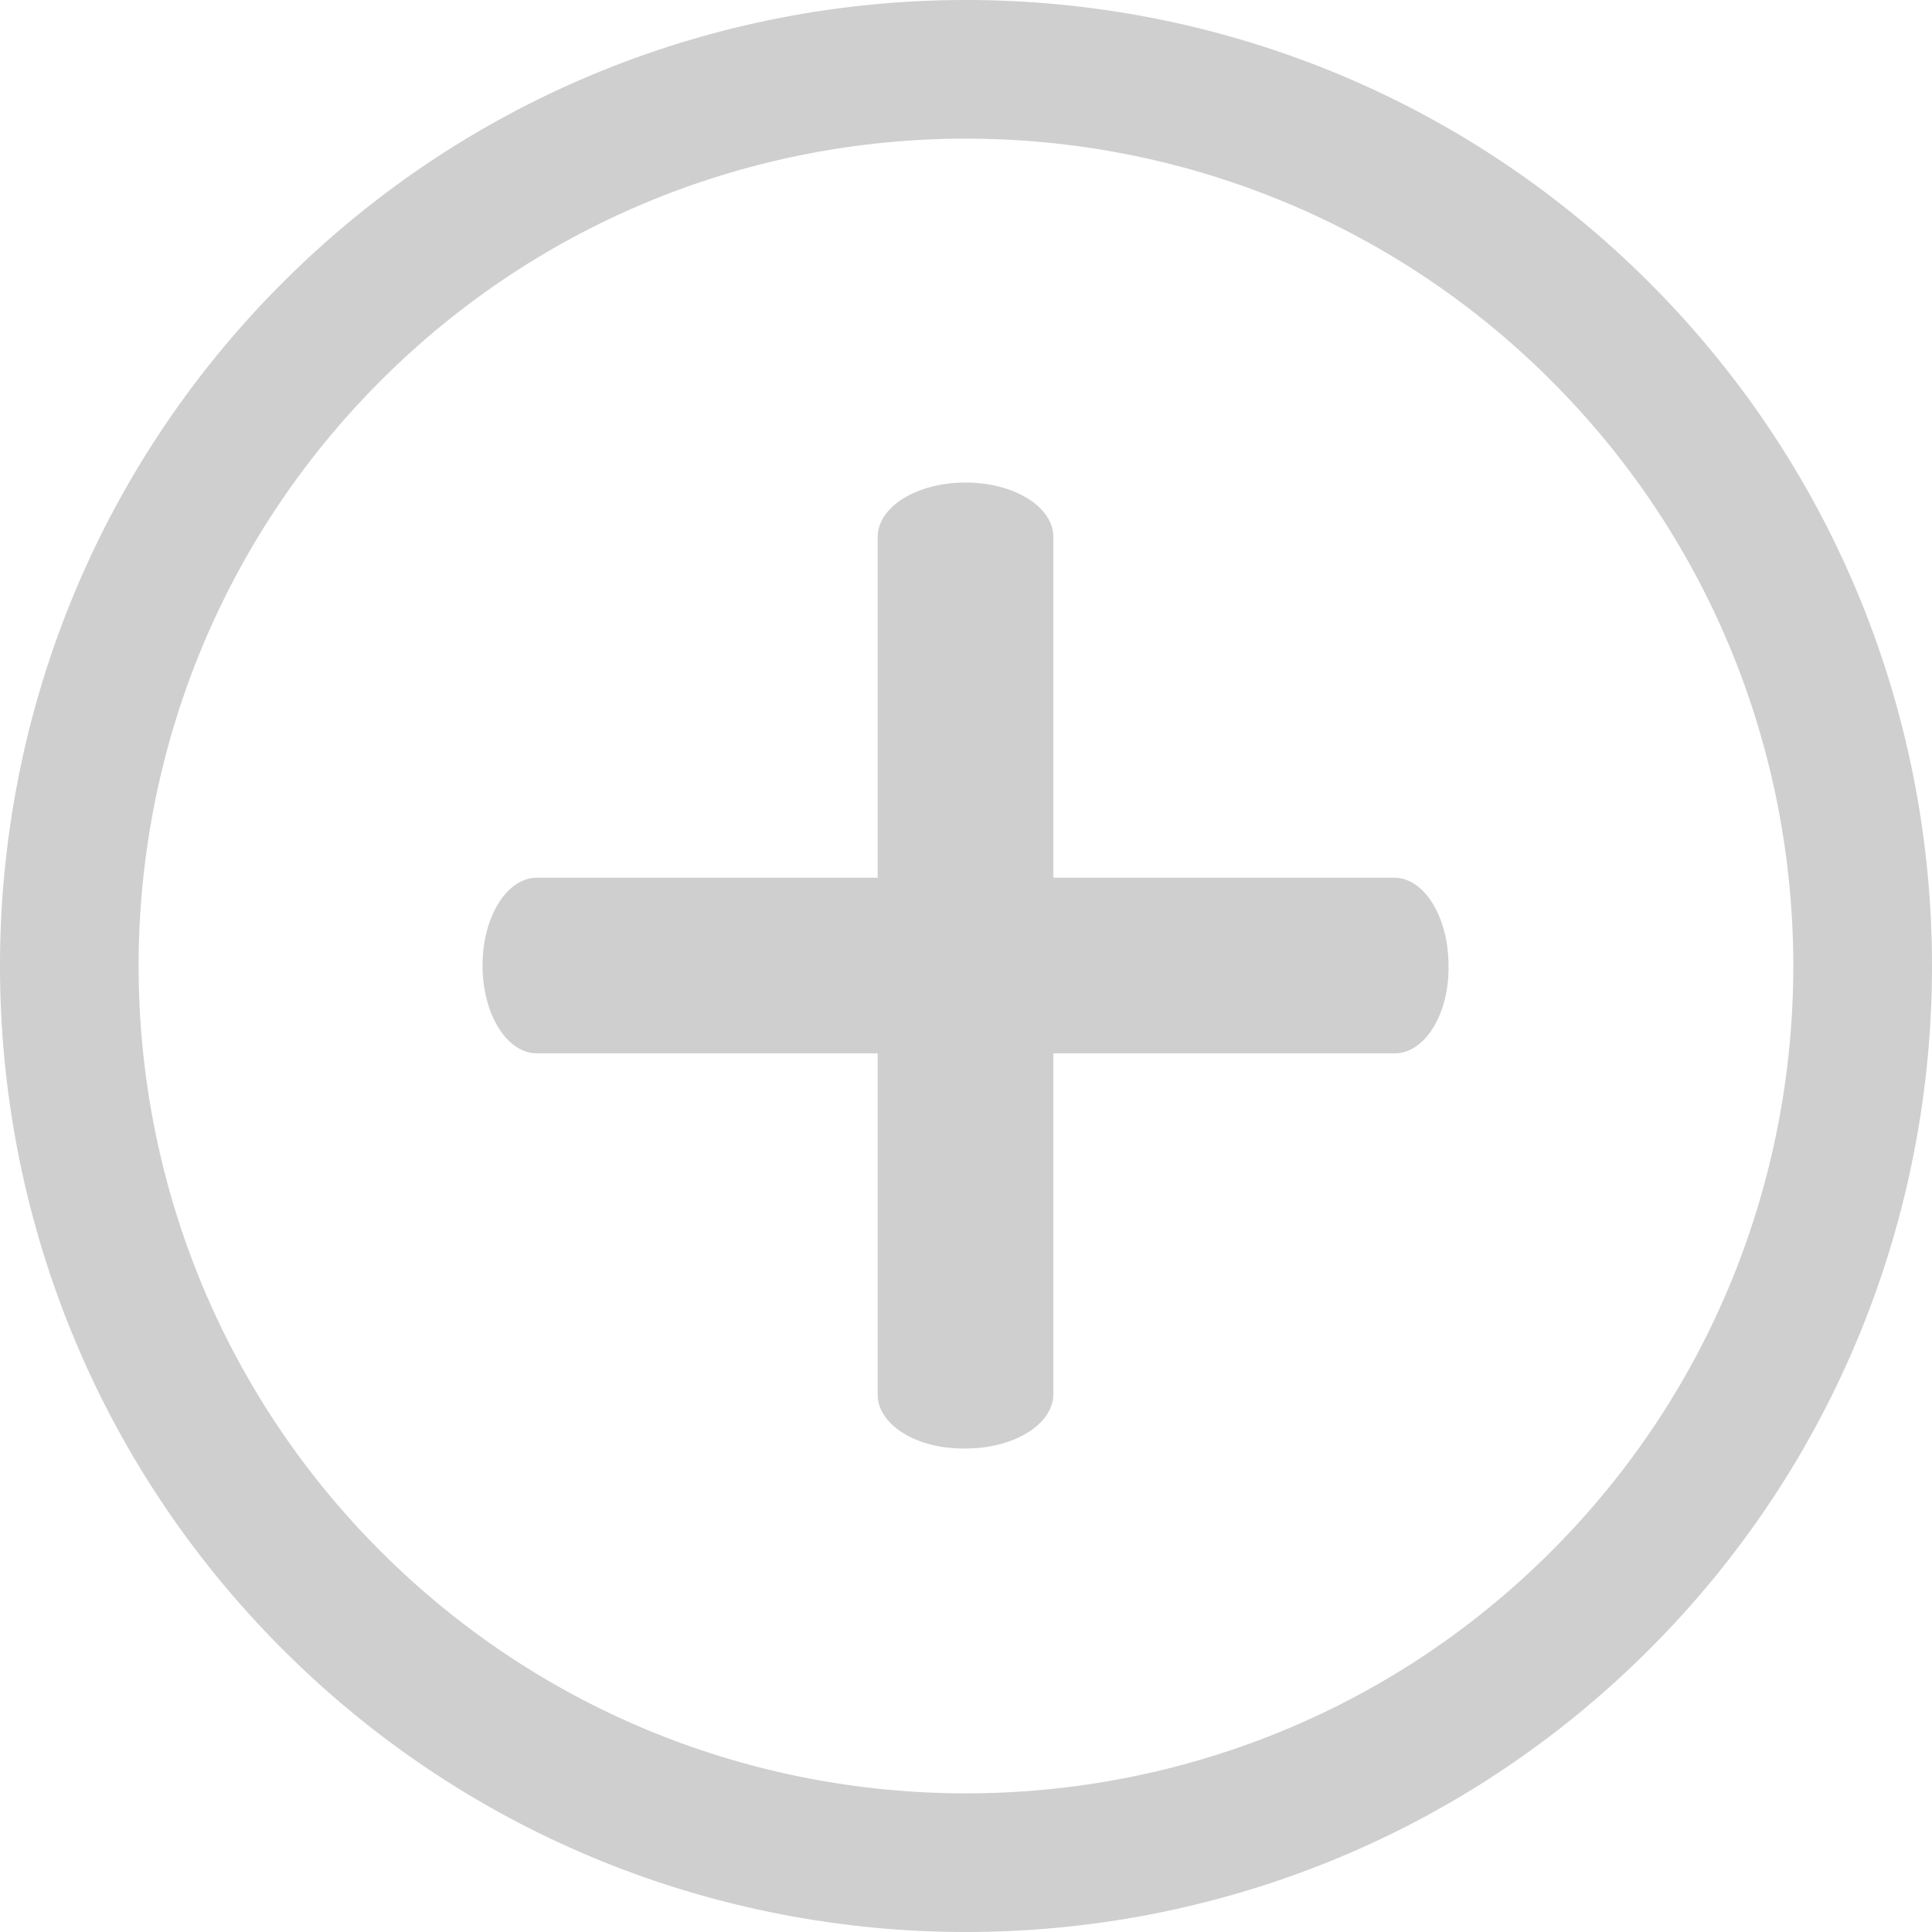
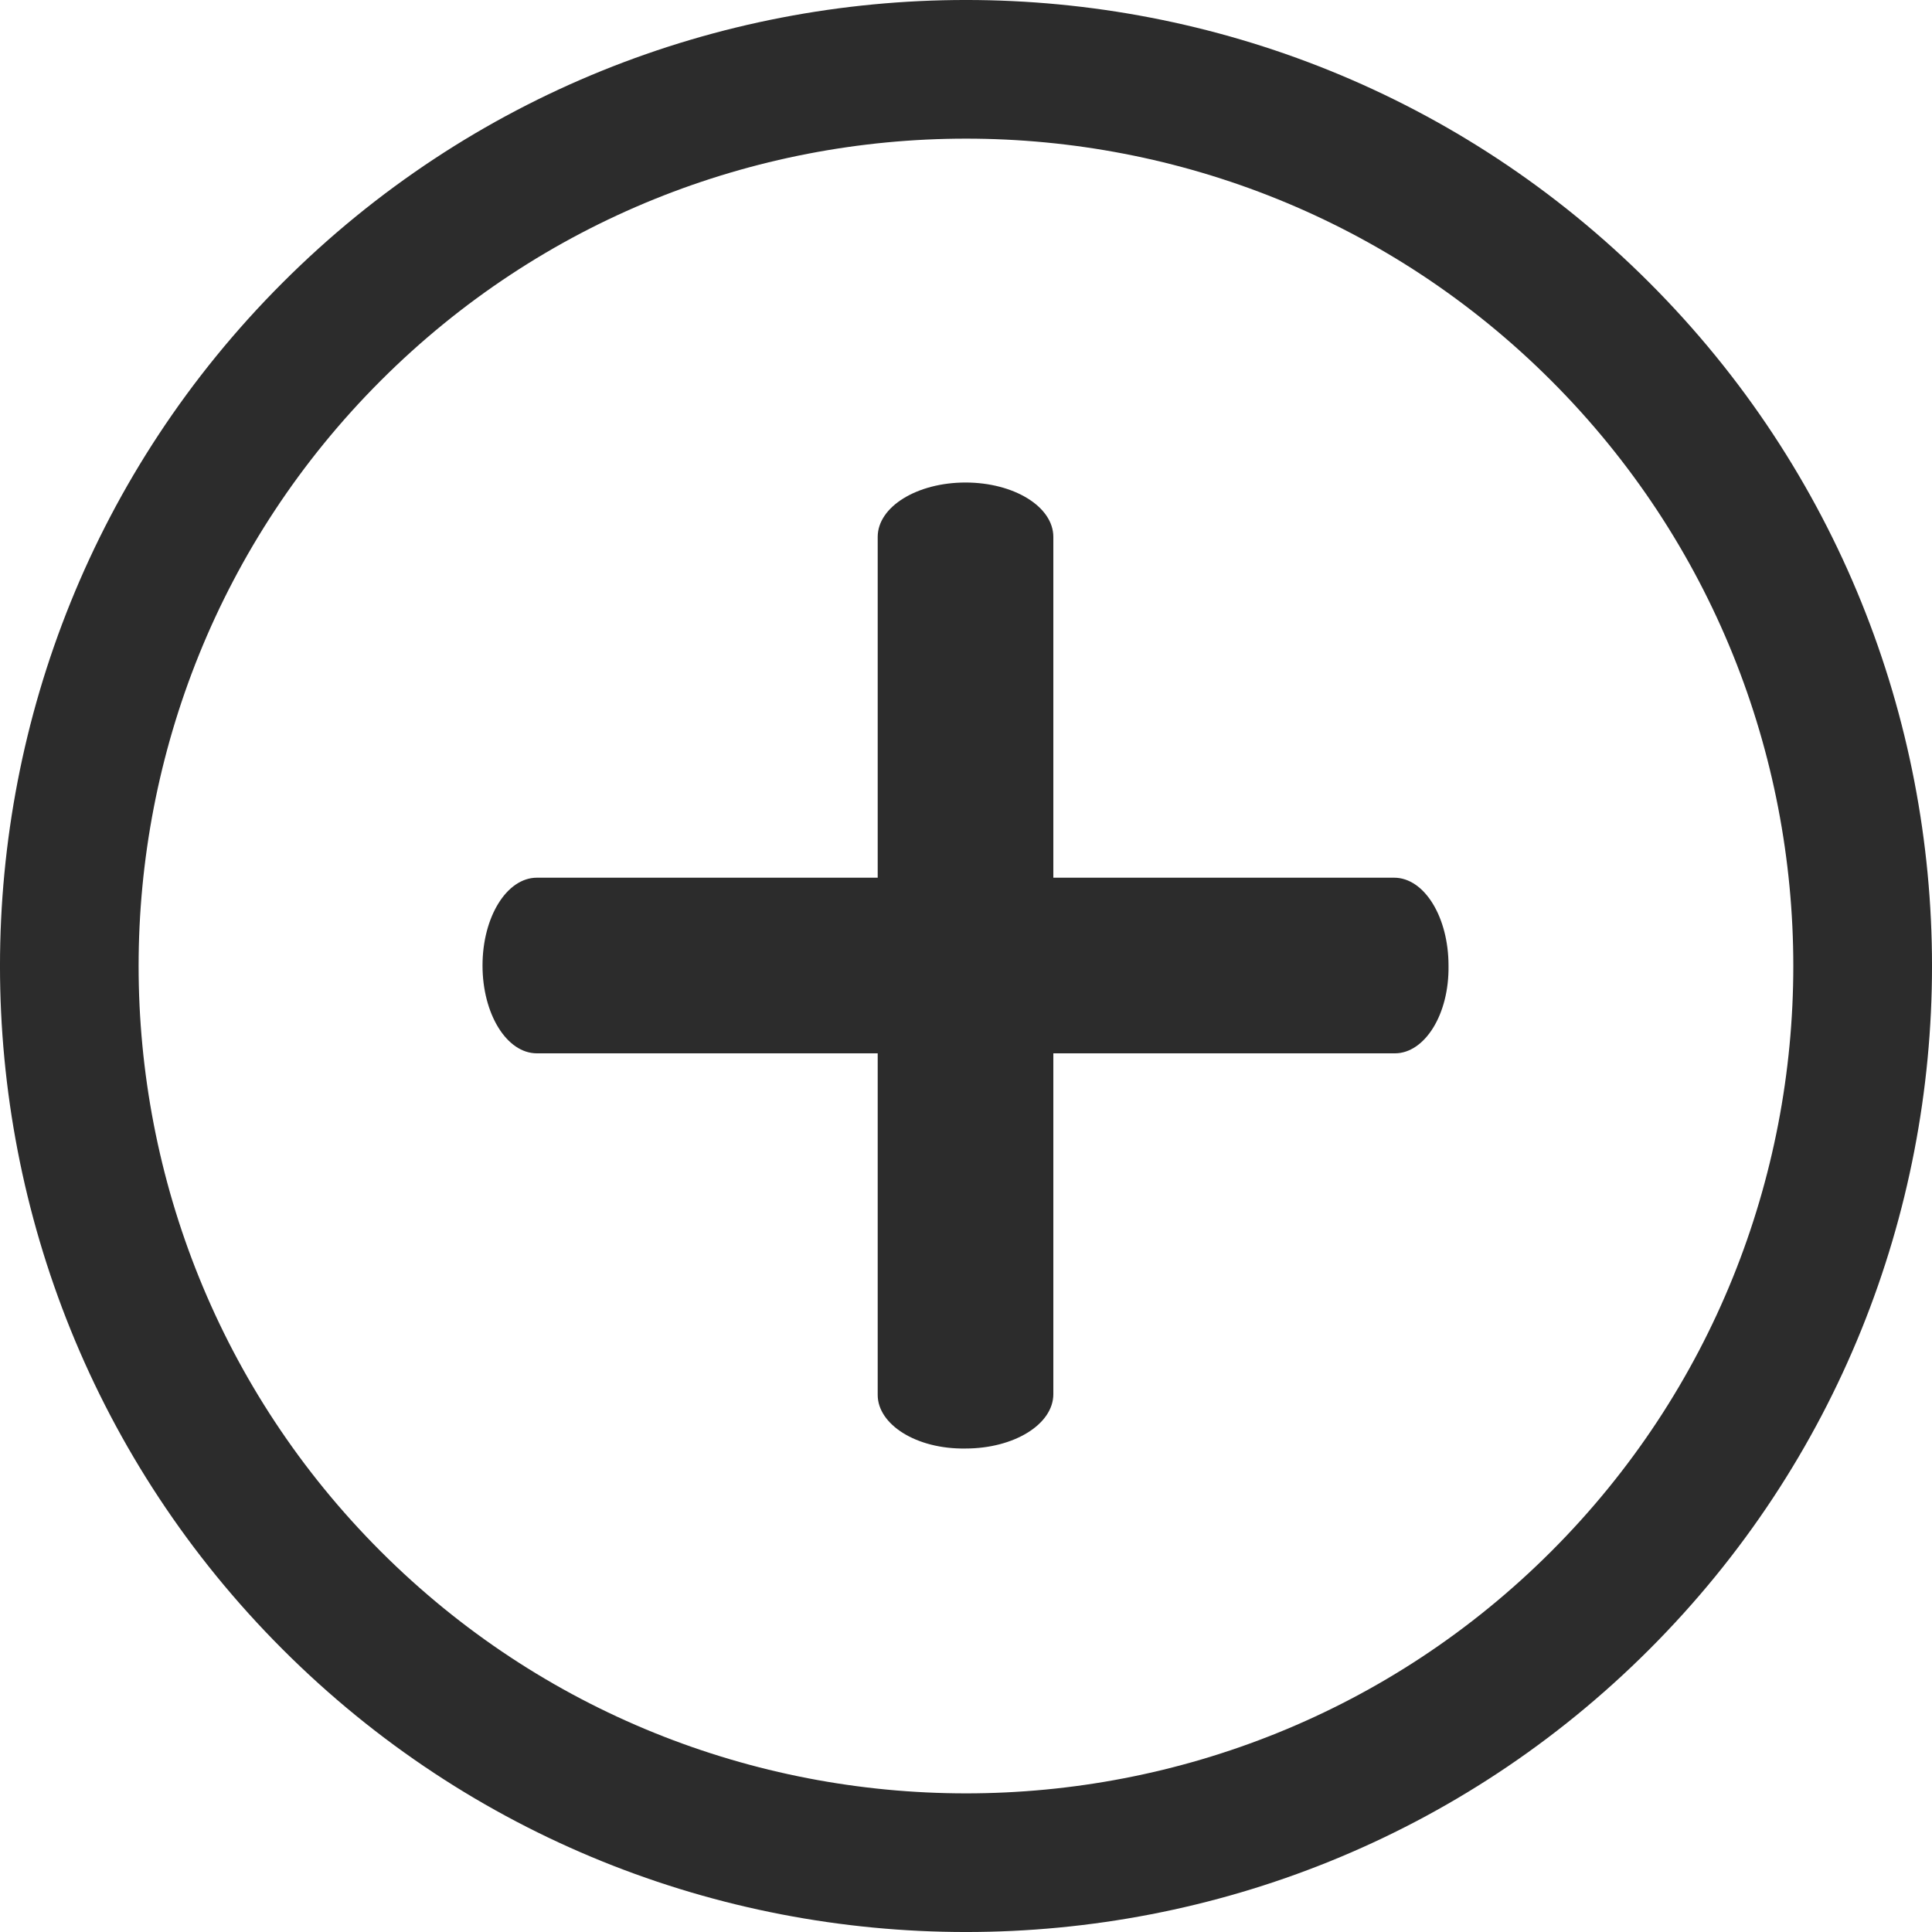
<svg xmlns="http://www.w3.org/2000/svg" width="44" height="44" viewBox="0 0 44 44" fill="none">
-   <path d="M37.563 6.437C28.982 -2.146 15.018 -2.146 6.437 6.437C-2.146 15.018 -2.146 28.982 6.437 37.563C15.018 46.146 28.982 46.146 37.563 37.563C46.146 28.982 46.146 15.018 37.563 6.437ZM35.329 35.331C27.98 42.681 16.019 42.679 8.67 35.331C1.319 27.98 1.319 16.021 8.67 8.67C16.019 1.321 27.98 1.319 35.329 8.67C42.679 16.019 42.679 27.981 35.329 35.331Z" fill="#CFCFCF" />
-   <path d="M31.768 23.989H12.228C11.538 23.989 10.989 23.09 10.989 21.989C10.989 20.888 11.538 19.989 12.228 19.989H31.75C32.44 19.989 32.989 20.888 32.989 21.989C33.007 23.113 32.44 23.989 31.768 23.989Z" fill="#CFCFCF" />
-   <path d="M19.989 31.768V12.228C19.989 11.538 20.888 10.989 21.989 10.989C23.09 10.989 23.989 11.538 23.989 12.228V31.75C23.989 32.44 23.09 32.989 21.989 32.989C20.866 33.007 19.989 32.44 19.989 31.768Z" fill="#CFCFCF" />
+   <path d="M37.563 6.437C28.982 -2.146 15.018 -2.146 6.437 6.437C-2.146 15.018 -2.146 28.982 6.437 37.563C15.018 46.146 28.982 46.146 37.563 37.563C46.146 28.982 46.146 15.018 37.563 6.437ZM35.329 35.331C27.98 42.681 16.019 42.679 8.67 35.331C1.319 27.98 1.319 16.021 8.67 8.67C16.019 1.321 27.98 1.319 35.329 8.67C42.679 16.019 42.679 27.981 35.329 35.331Z" fill="#2c2c2c" />
+   <path d="M31.768 23.989H12.228C11.538 23.989 10.989 23.09 10.989 21.989C10.989 20.888 11.538 19.989 12.228 19.989H31.75C32.44 19.989 32.989 20.888 32.989 21.989C33.007 23.113 32.44 23.989 31.768 23.989Z" fill="#2c2c2c" />
+   <path d="M19.989 31.768V12.228C19.989 11.538 20.888 10.989 21.989 10.989C23.09 10.989 23.989 11.538 23.989 12.228V31.75C23.989 32.44 23.09 32.989 21.989 32.989C20.866 33.007 19.989 32.44 19.989 31.768Z" fill="#2c2c2c" />
</svg>
